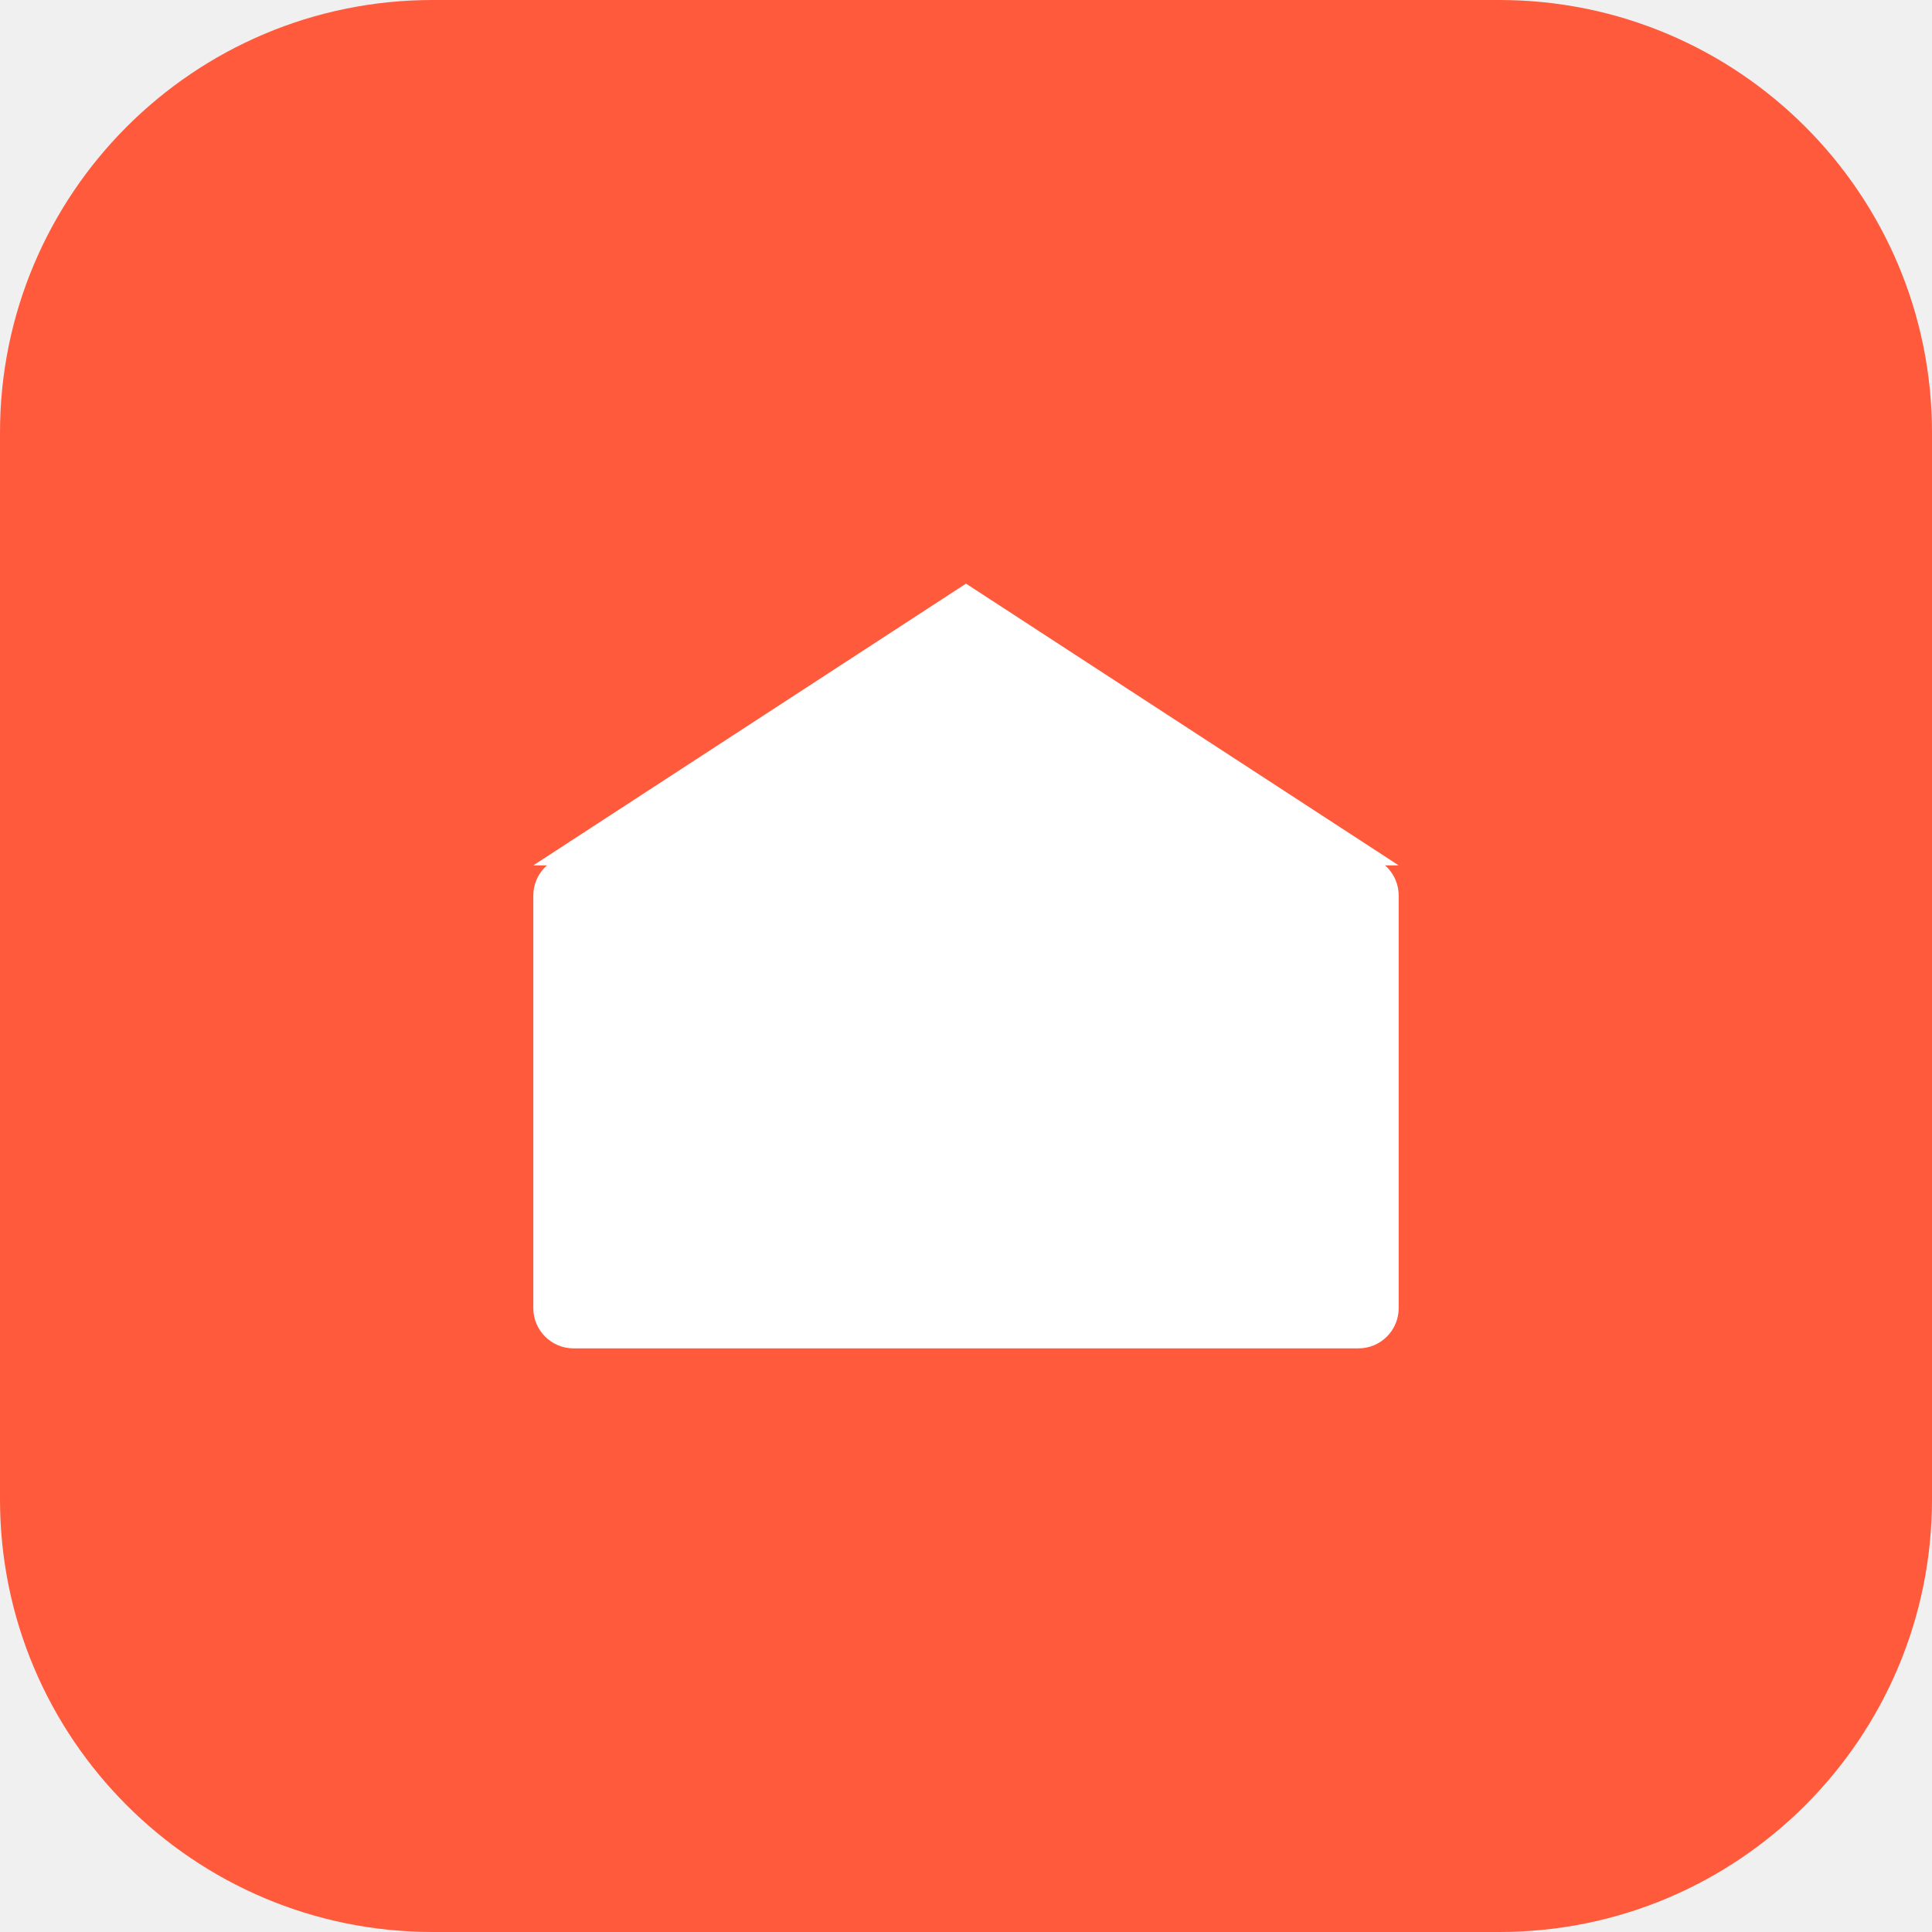
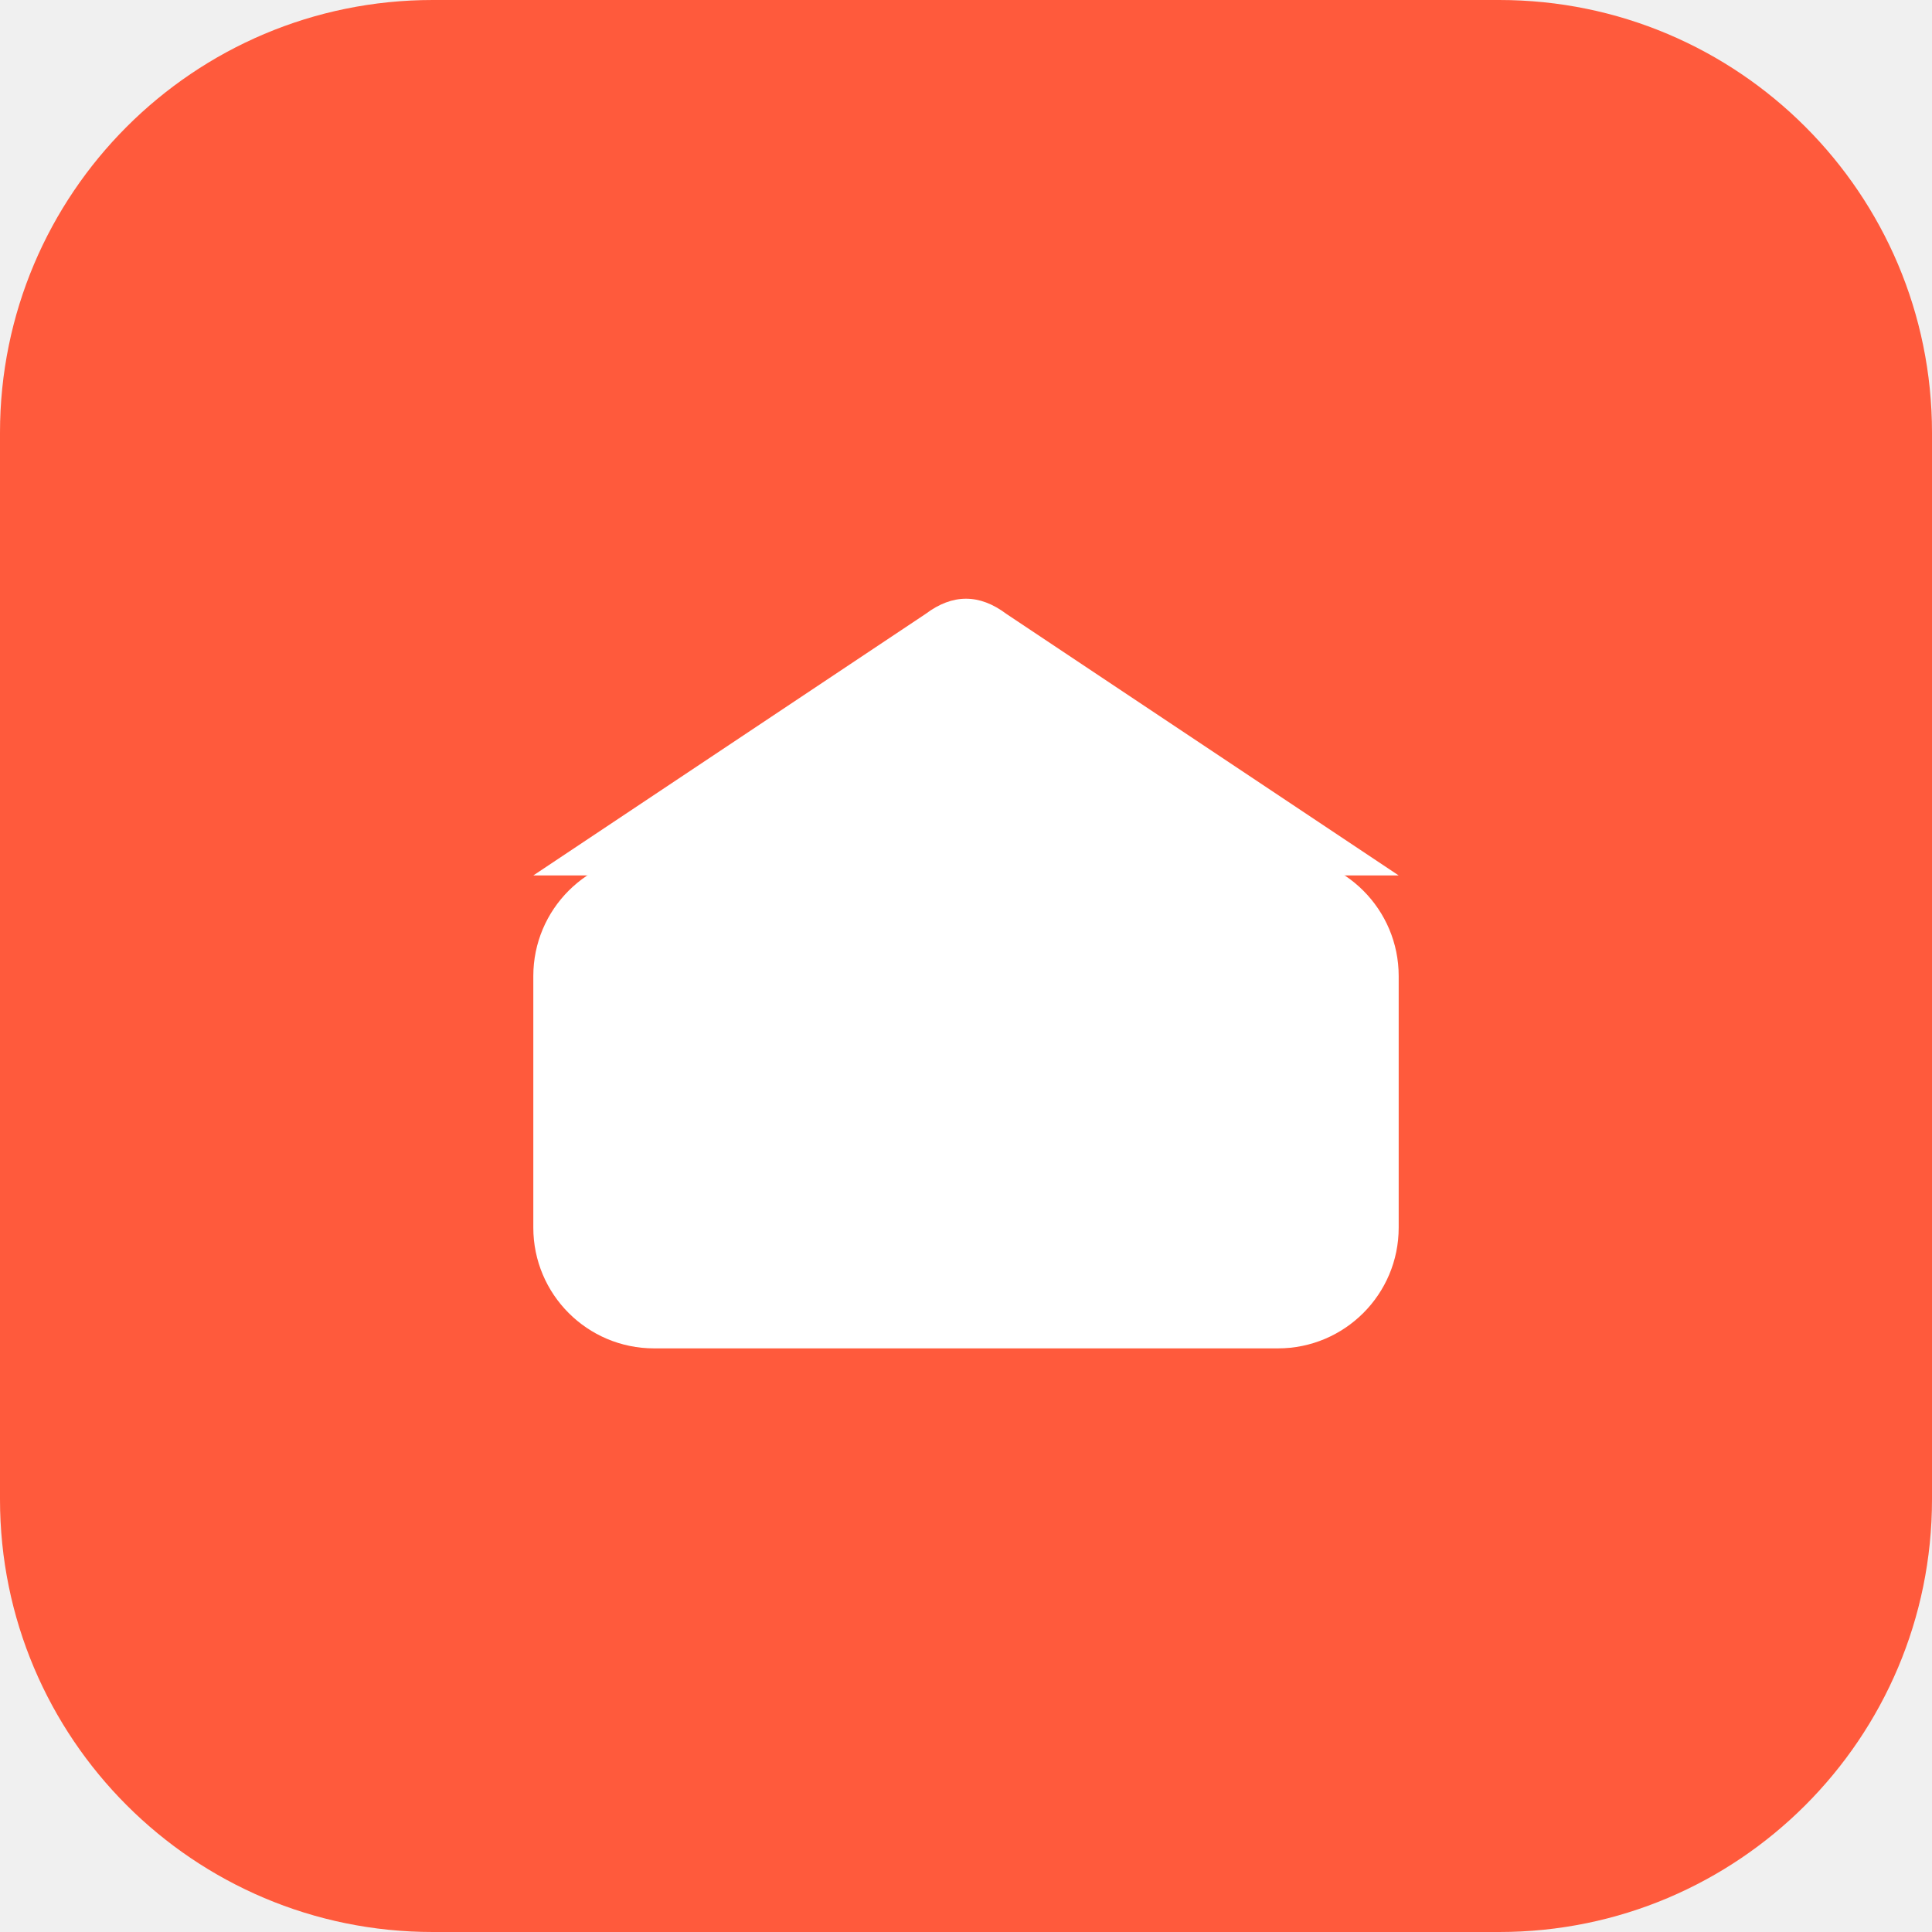
<svg xmlns="http://www.w3.org/2000/svg" viewBox="0 0 192 192">
  <rect width="192" height="192" rx="43" fill="#FF5A3C" />
-   <polygon points="96,58 139,86 53,86" fill="white" />
-   <rect x="53" y="85" width="86" height="49" rx="4" fill="white" />
+   <path d="M 92 61 Q 96 58 100 61 L 139 87 L 53 87 Z" fill="white" />
+   <rect x="53" y="85" width="86" height="49" rx="12" fill="white" />
</svg>
